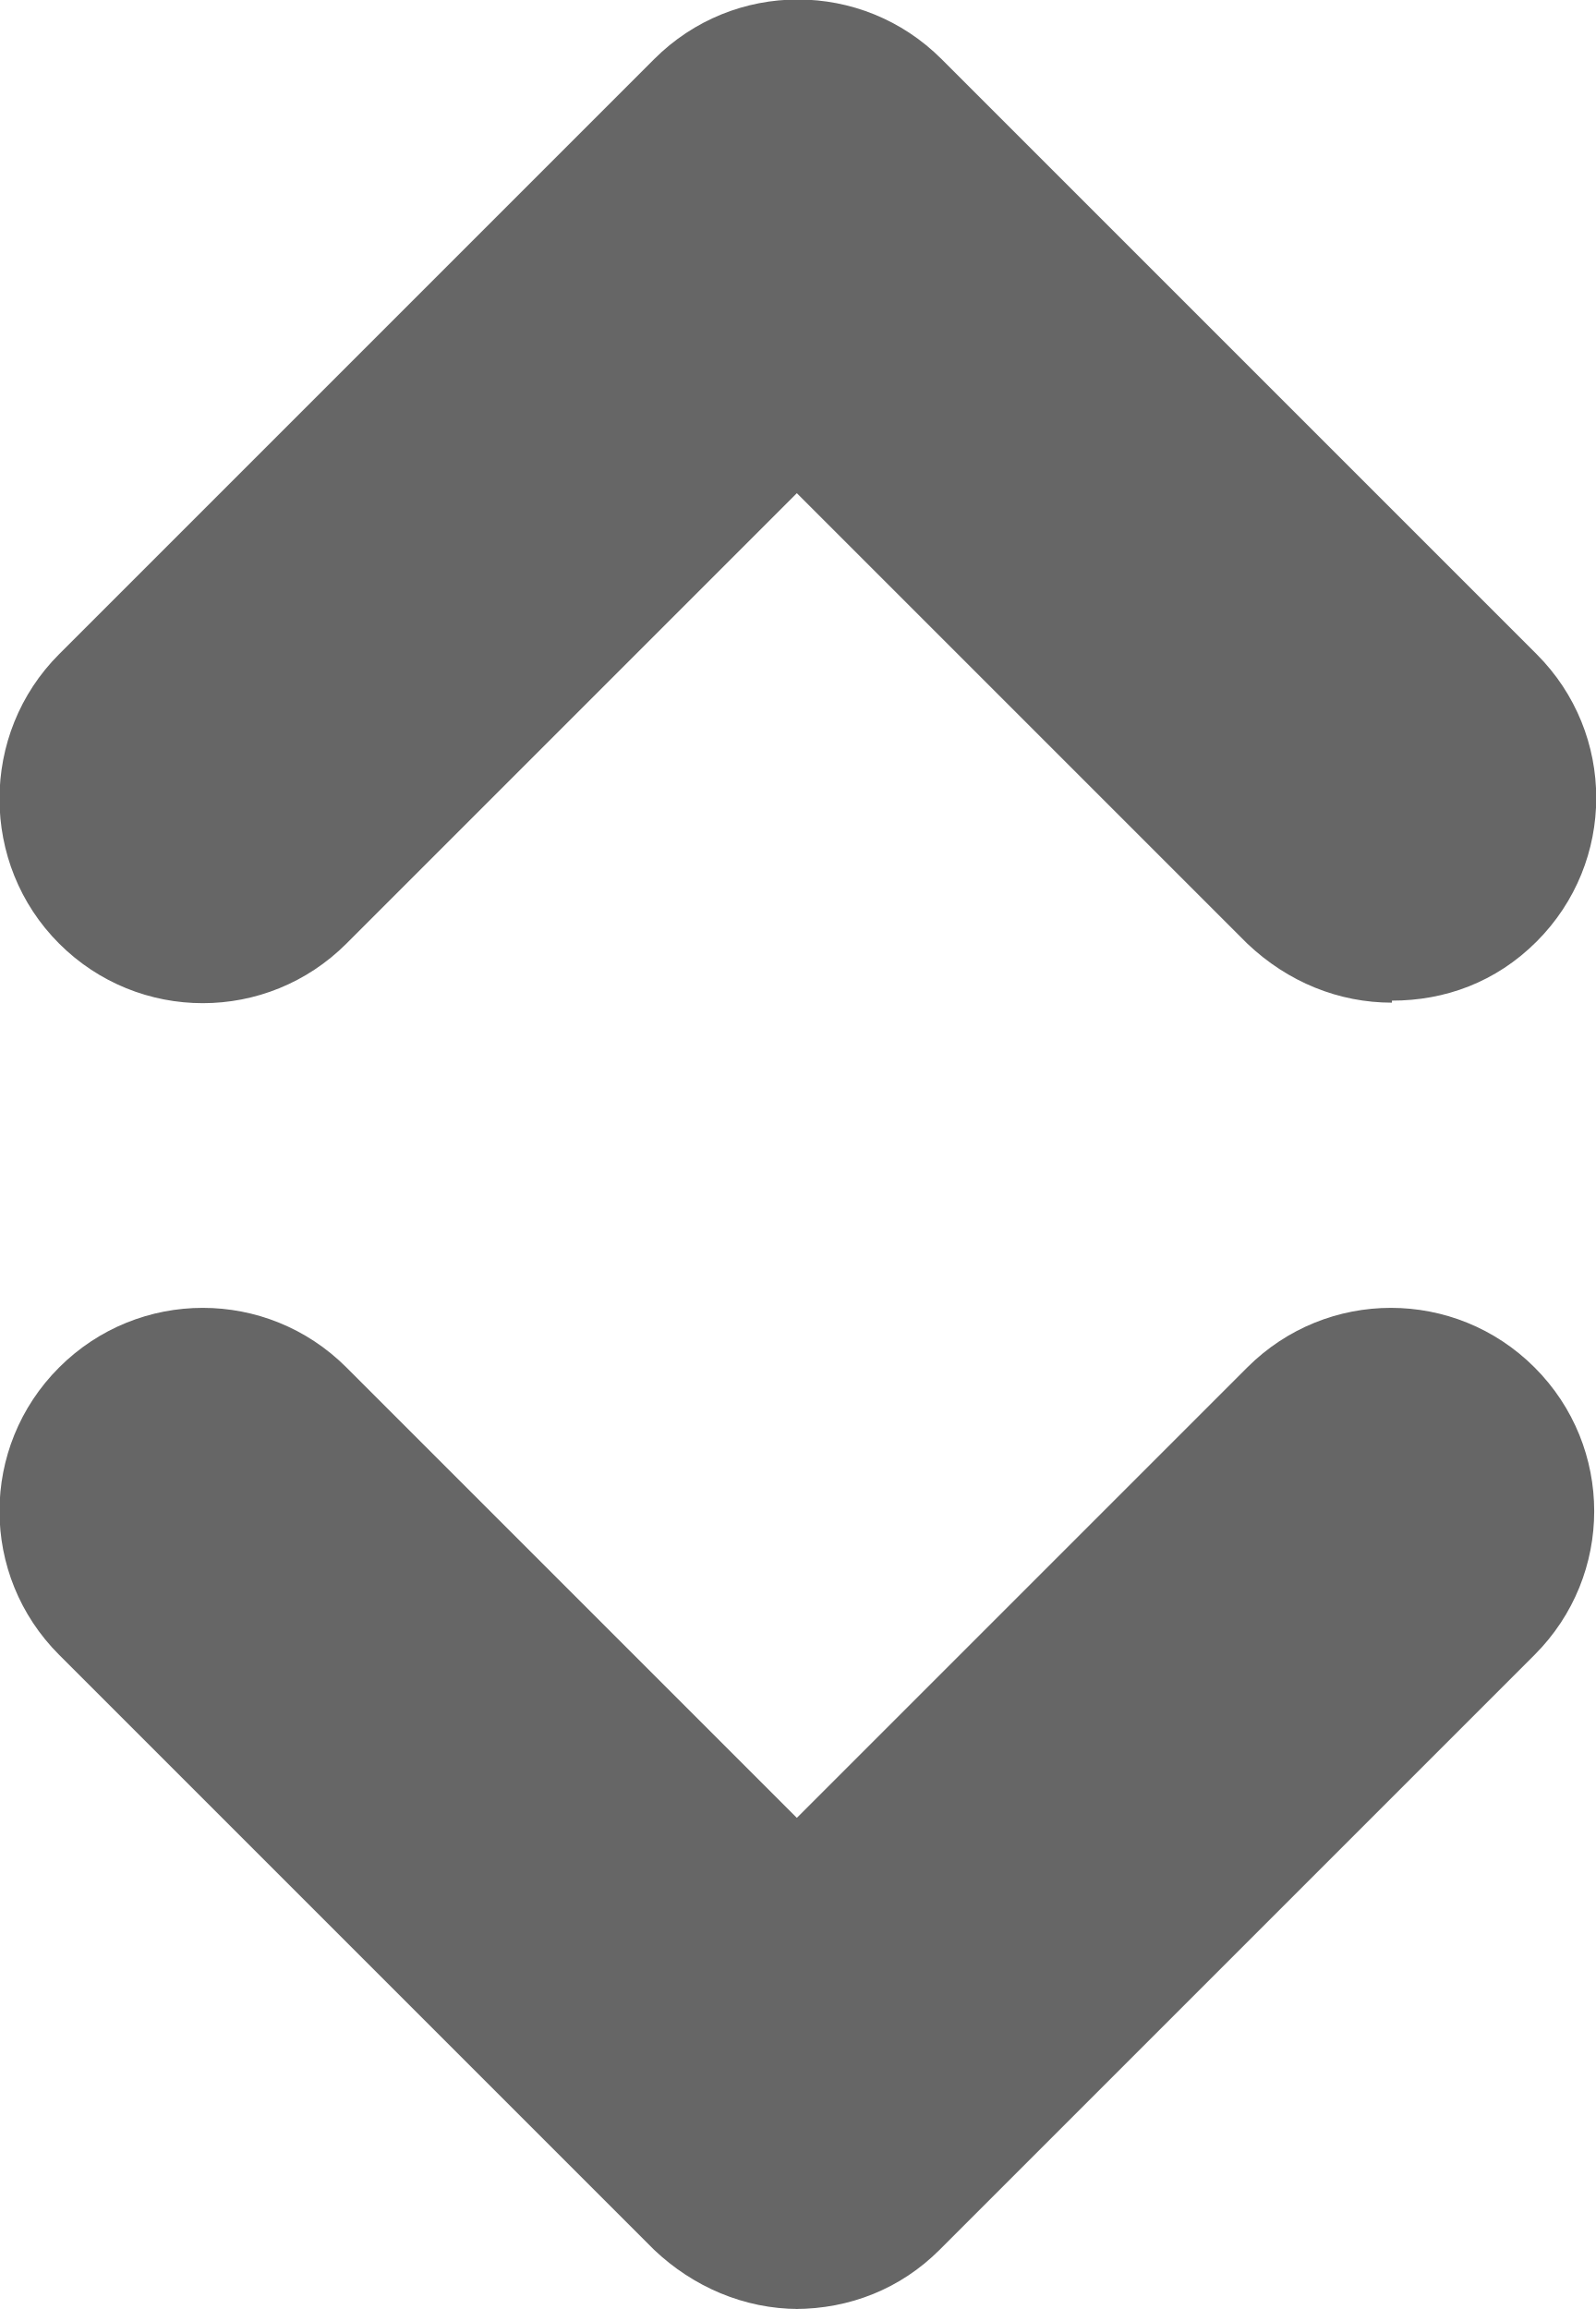
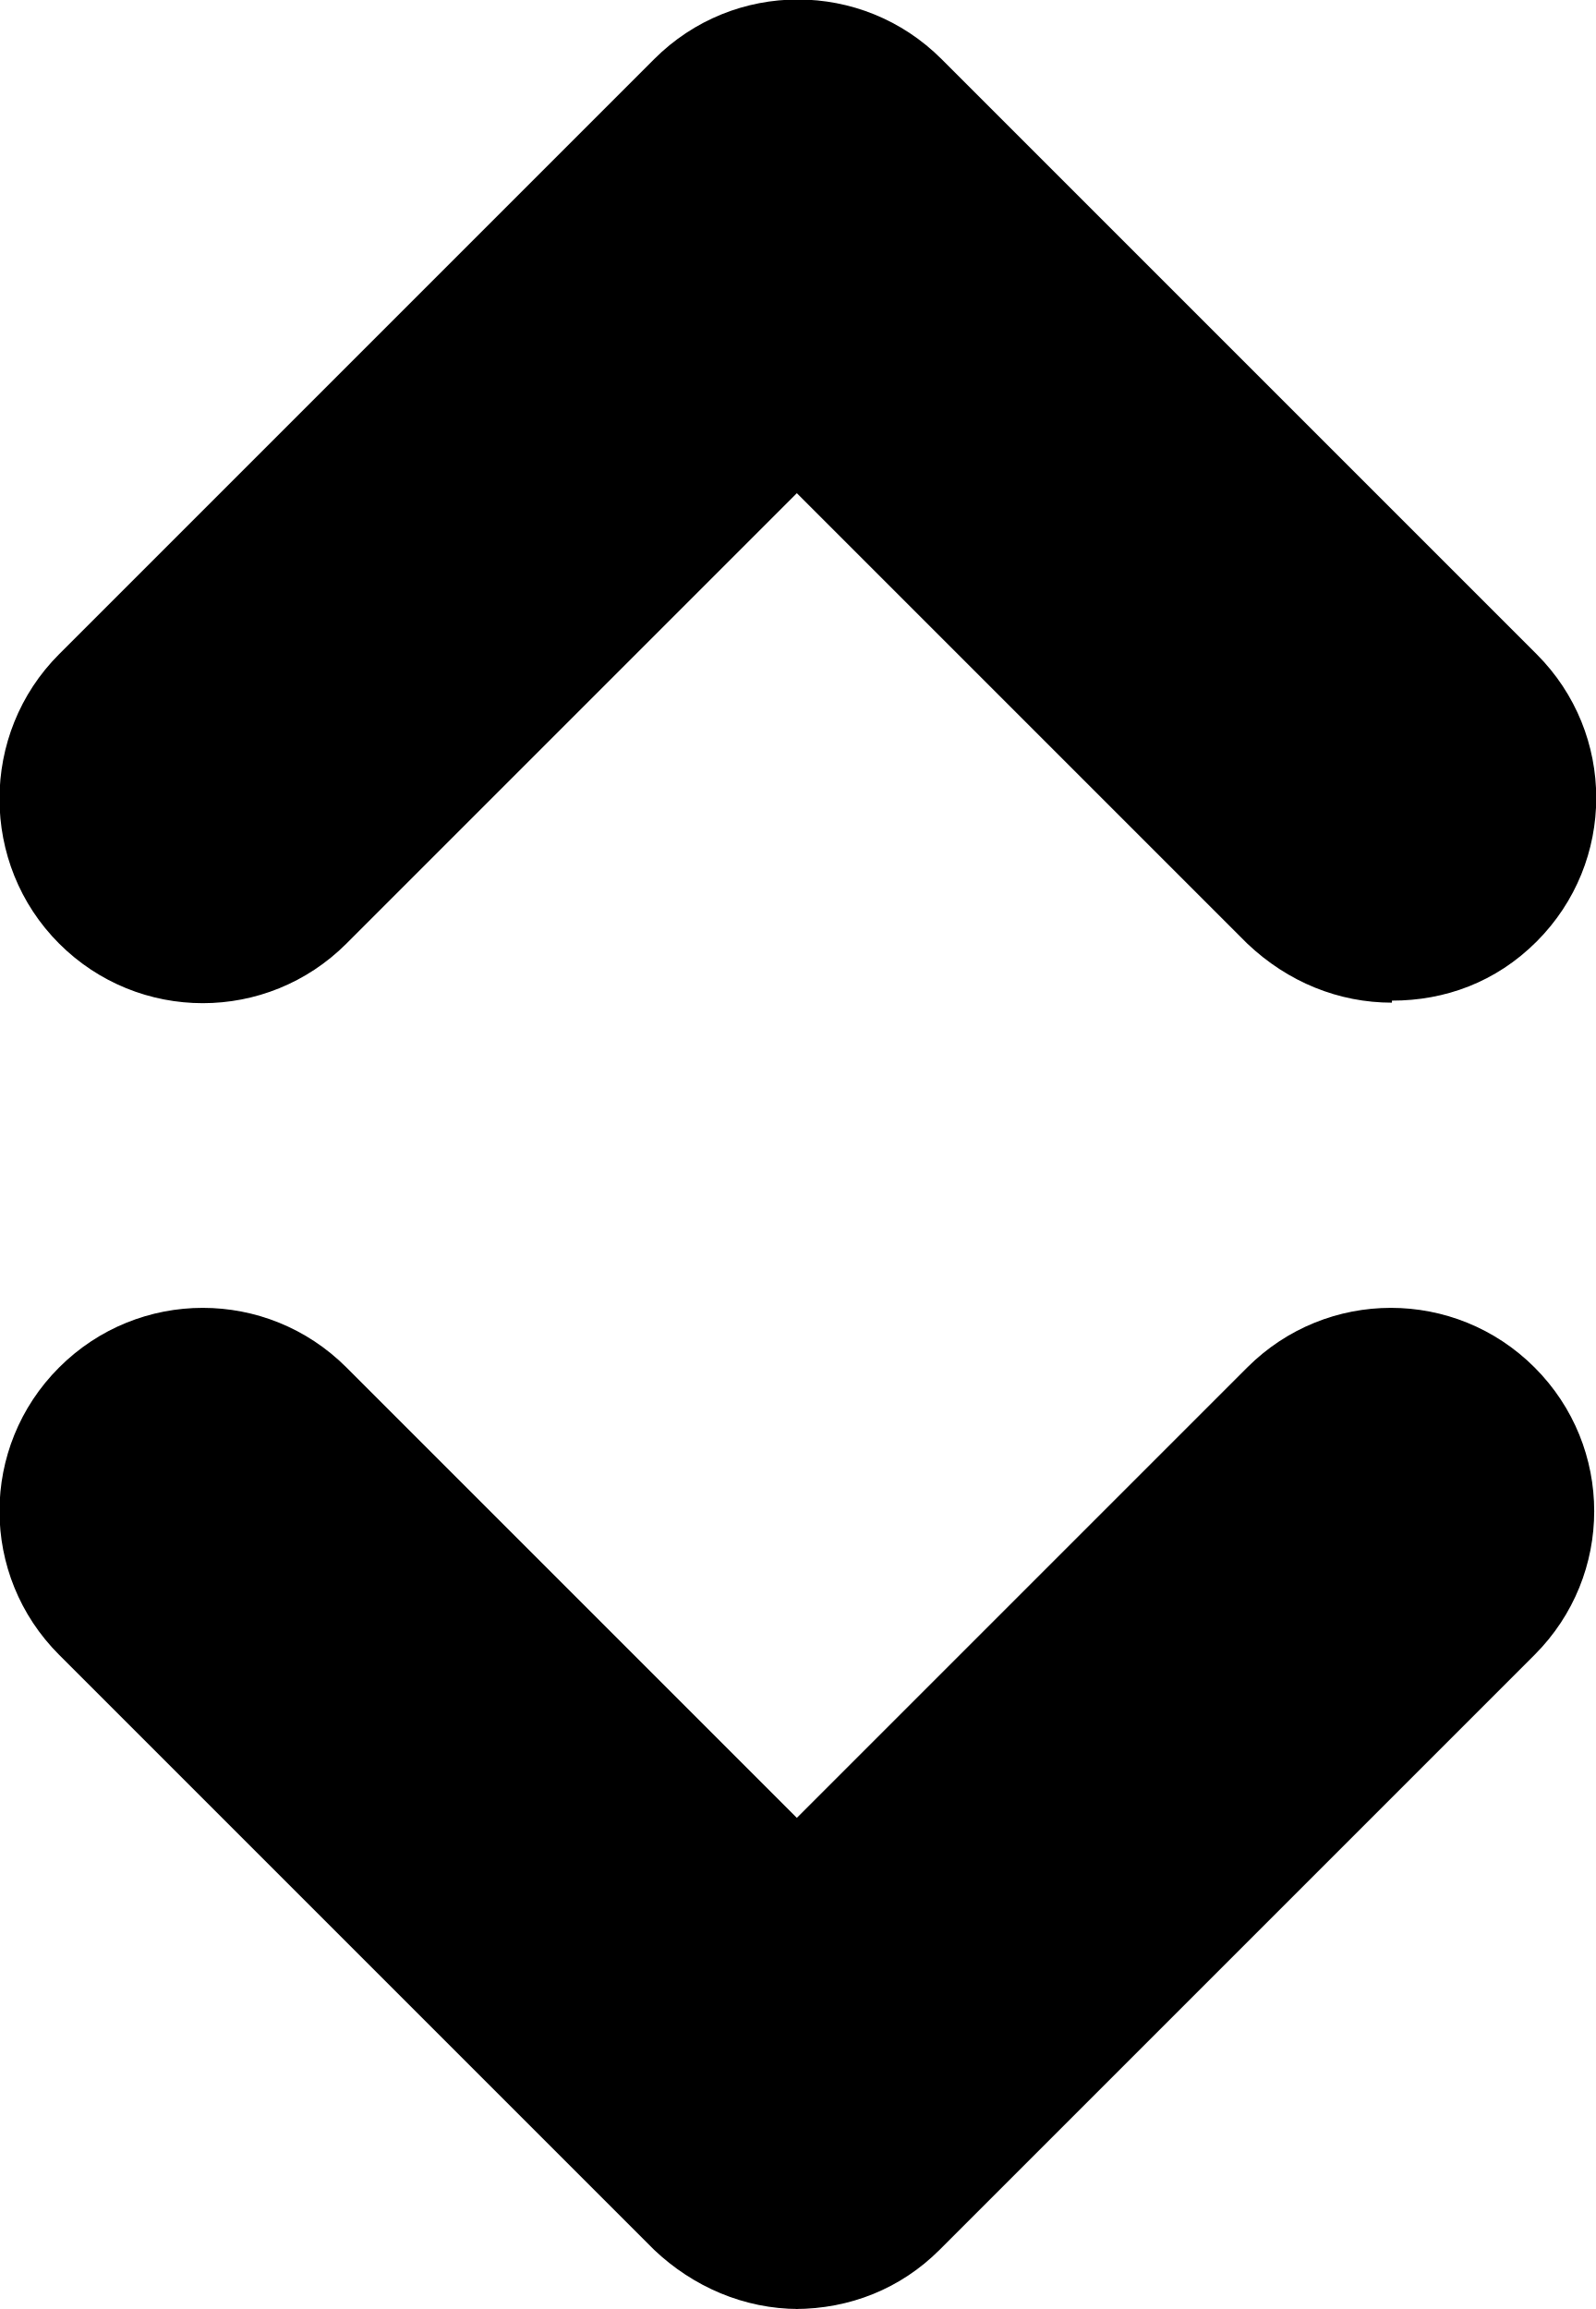
<svg xmlns="http://www.w3.org/2000/svg" version="1.1" viewBox="0 0 7.83 11.33">
-   <path fill="#666" d="M3.92,11.33h0c-.27,0-.52-.11-.71-.29L.29,8.12c-.39-.39-.39-1.02,0-1.41s1.02-.39,1.41,0l2.21,2.21,2.21-2.21c.39-.39,1.02-.39,1.41,0s.39,1.02,0,1.41l-2.92,2.92c-.19.19-.44.29-.71.29ZM6.83,4.92c-.26,0-.51-.1-.71-.29l-2.21-2.21-2.21,2.21c-.39.39-1.02.39-1.41,0S-.1,3.6.29,3.21L3.21.29c.39-.39,1.02-.39,1.41,0l2.92,2.92c.39.39.39,1.02,0,1.41-.2.2-.45.29-.71.29Z" />
+   <path d="M3.92,11.33h0c-.27,0-.52-.11-.71-.29L.29,8.12c-.39-.39-.39-1.02,0-1.41s1.02-.39,1.41,0l2.21,2.21,2.21-2.21c.39-.39,1.02-.39,1.41,0s.39,1.02,0,1.41l-2.92,2.92c-.19.19-.44.29-.71.29ZM6.83,4.92c-.26,0-.51-.1-.71-.29l-2.21-2.21-2.21,2.21c-.39.39-1.02.39-1.41,0S-.1,3.6.29,3.21L3.21.29c.39-.39,1.02-.39,1.41,0l2.92,2.92c.39.39.39,1.02,0,1.41-.2.2-.45.29-.71.29Z" />
</svg>
